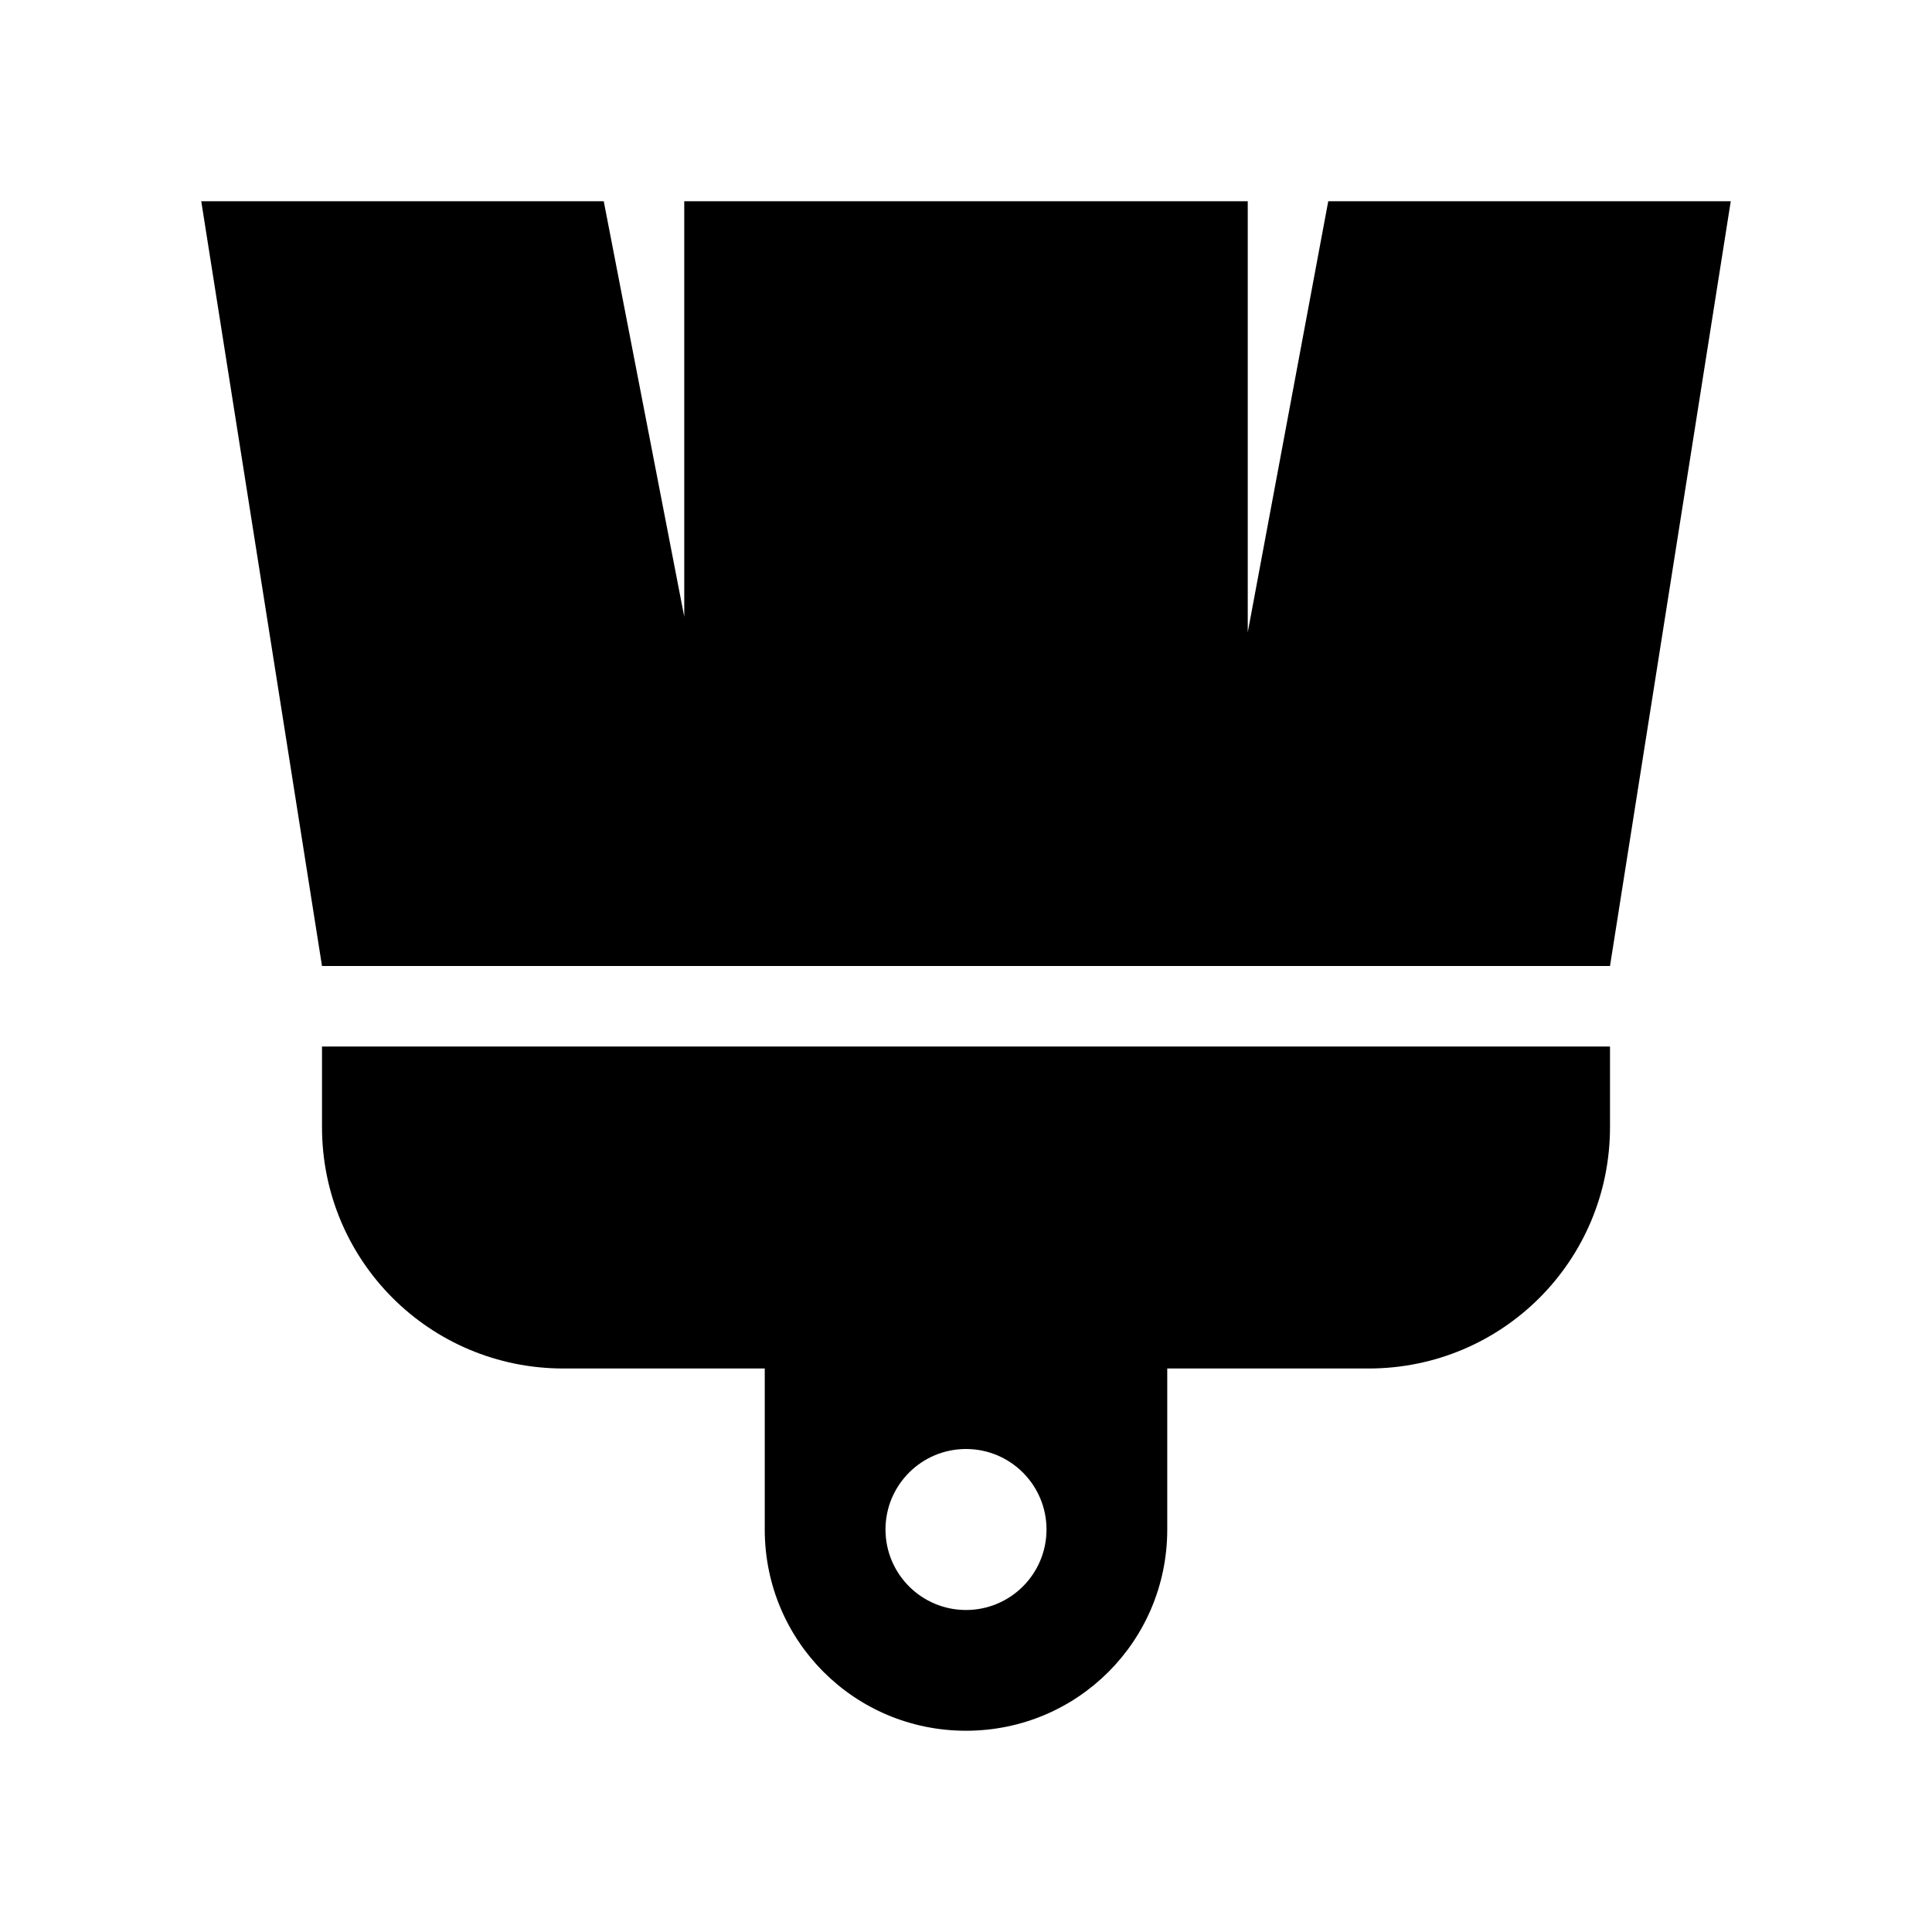
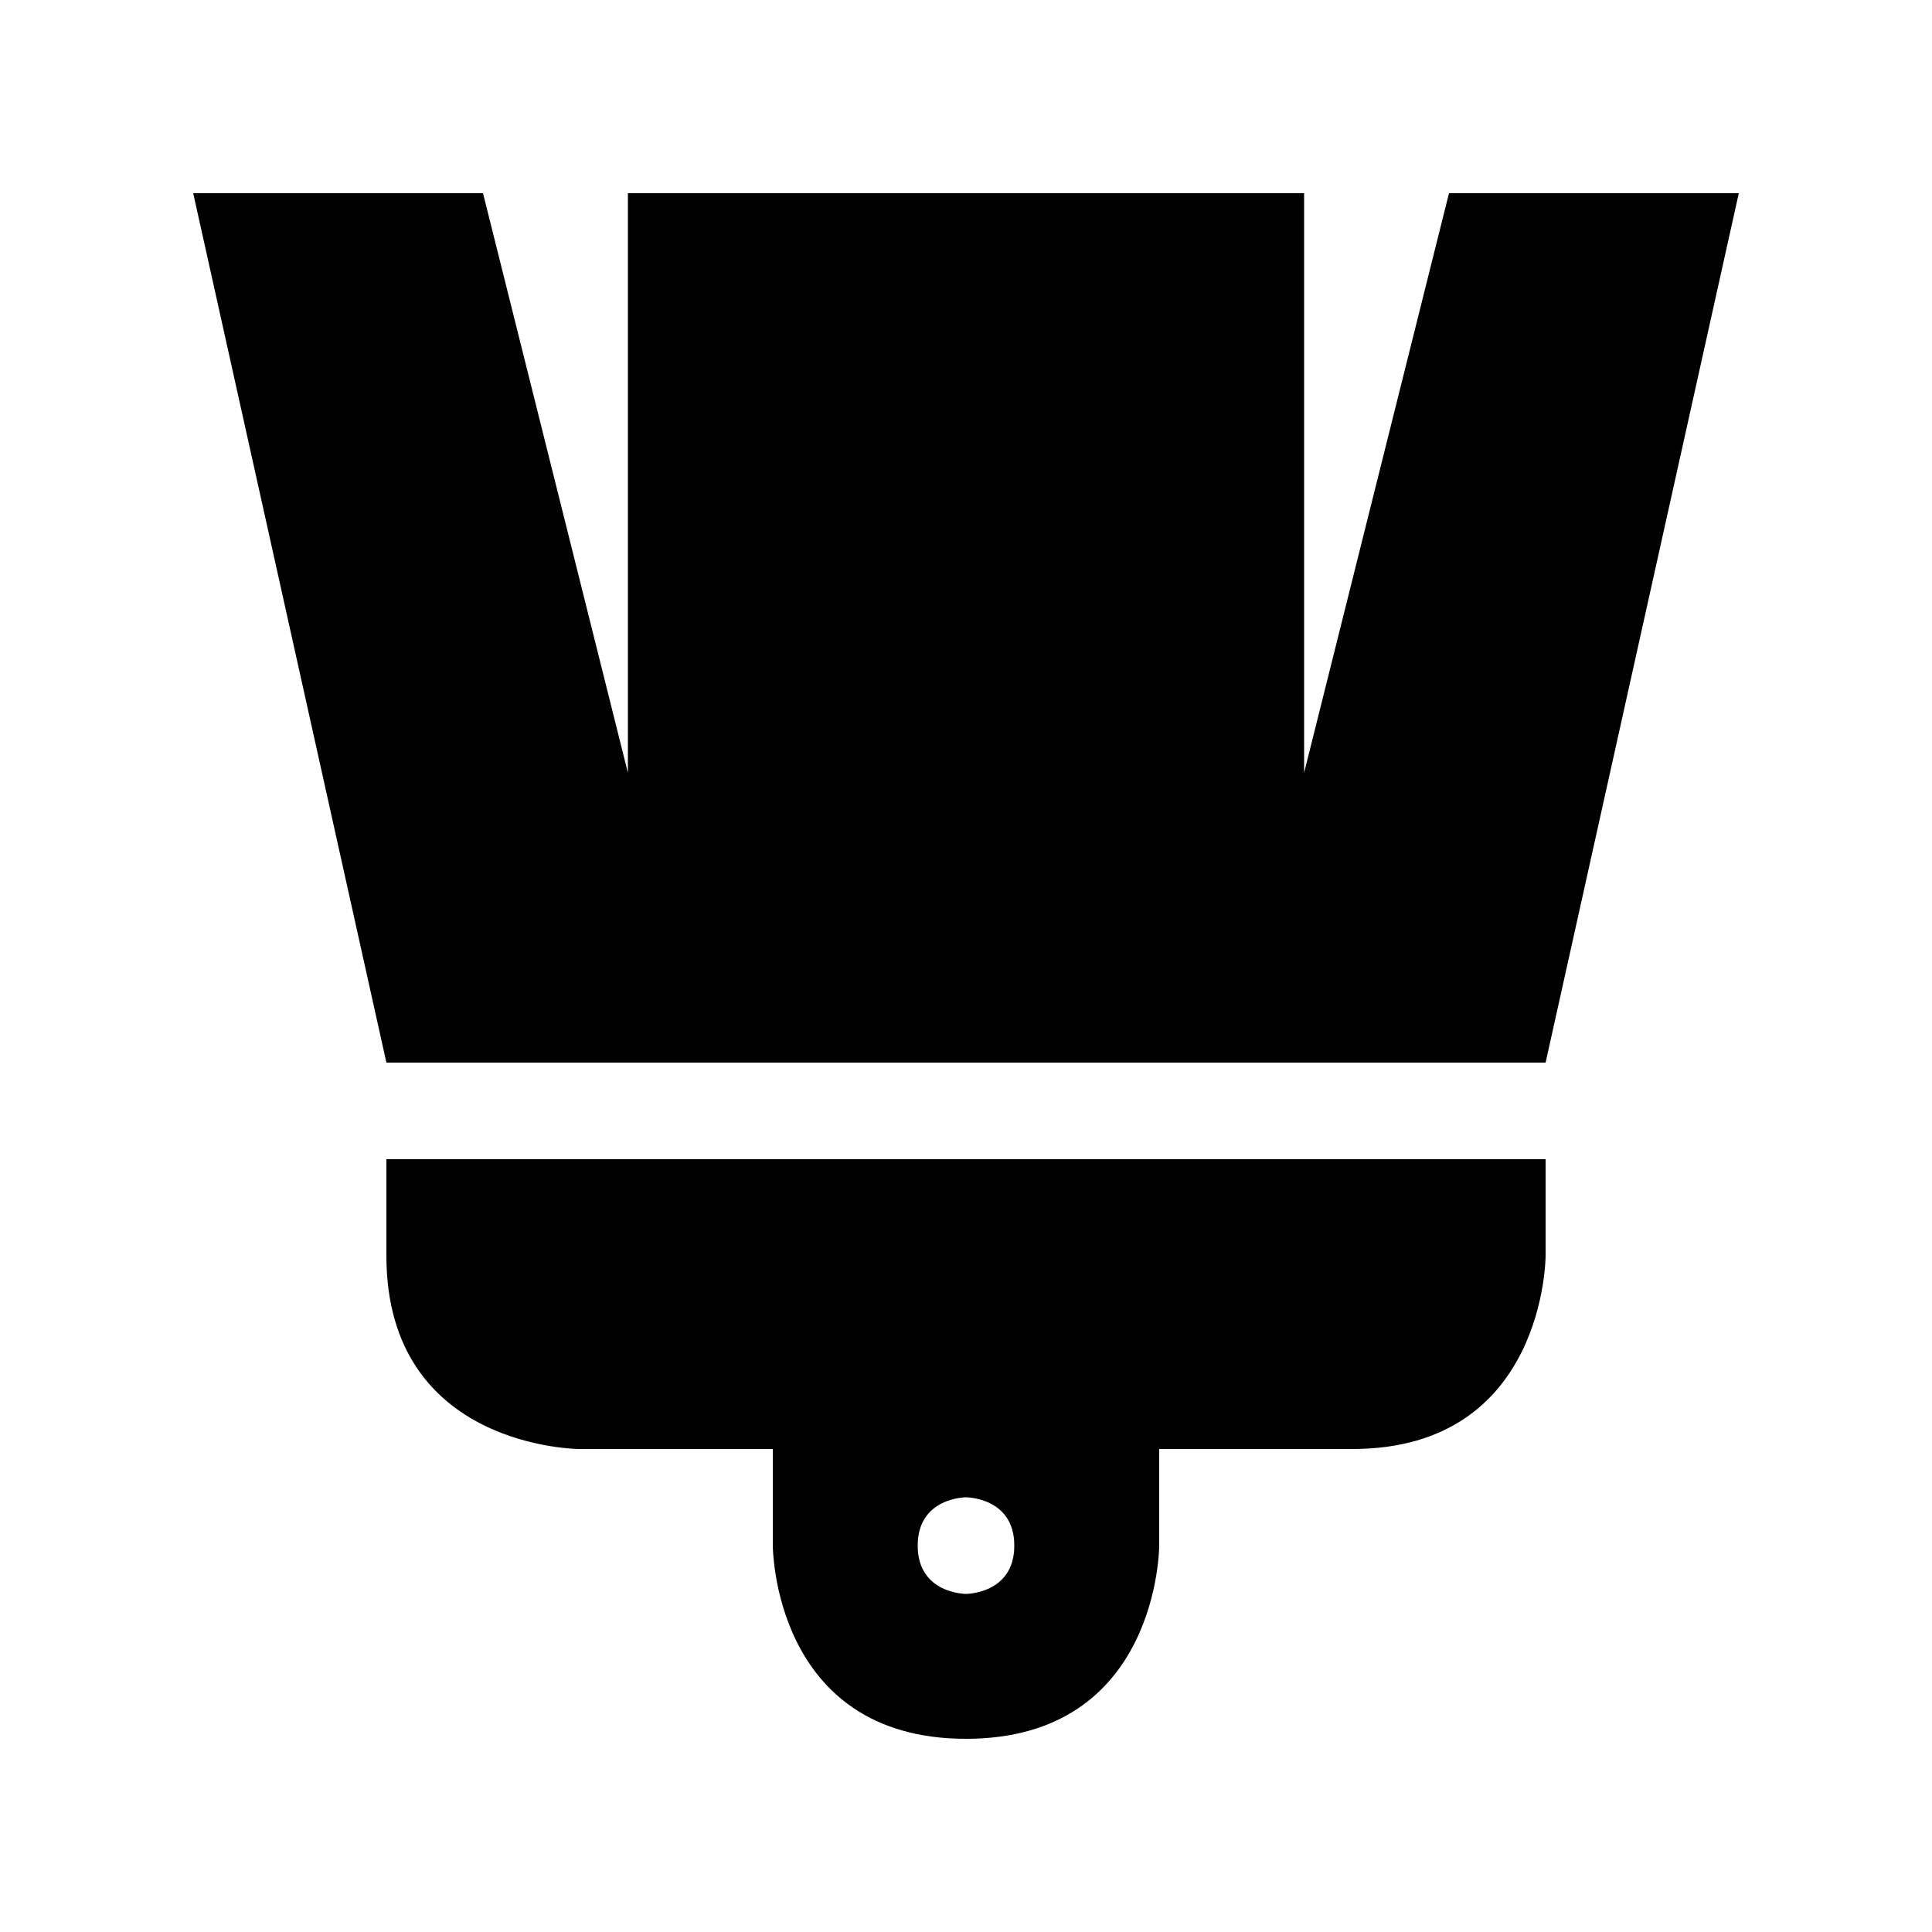
- <svg xmlns="http://www.w3.org/2000/svg" height="48" width="48" version="1.1" viewBox="0 0 48 48">
-   <path style="fill:#000000" d="m5 5 3 19h32l3-19h-10l-2 10.709v-10.709h-14v10.322l-2-10.322h-10zm3 21v2c0 3.324 2.676 6 6 6h5v4c0 2.77 2.23 5 5 5s5-2.23 5-5v-4h5c3.324 0 6-2.676 6-6v-2h-32zm16 10a2 2 0 0 1 2 2 2 2 0 0 1 -2 2 2 2 0 0 1 -2 -2 2 2 0 0 1 2 -2z" />
+ <svg xmlns="http://www.w3.org/2000/svg" width="50" height="50" version="1.1" viewBox="0 0 50 50">
+   <path d="m5 5 5 22.5h30l5-22.5h-7.5l-3.75 15v-15h-17.5v15l-3.75-15zm5 27.5c0 5 5 5 5 5h5v2.5s0 5 5 5 5-5 5-5v-2.5h5c5 0 5-5 5-5v-2.5h-30zm15 6.25s1.25 0 1.25 1.25-1.25 1.25-1.25 1.25-1.25 0-1.25-1.25 1.25-1.25 1.25-1.25z" />
</svg>
